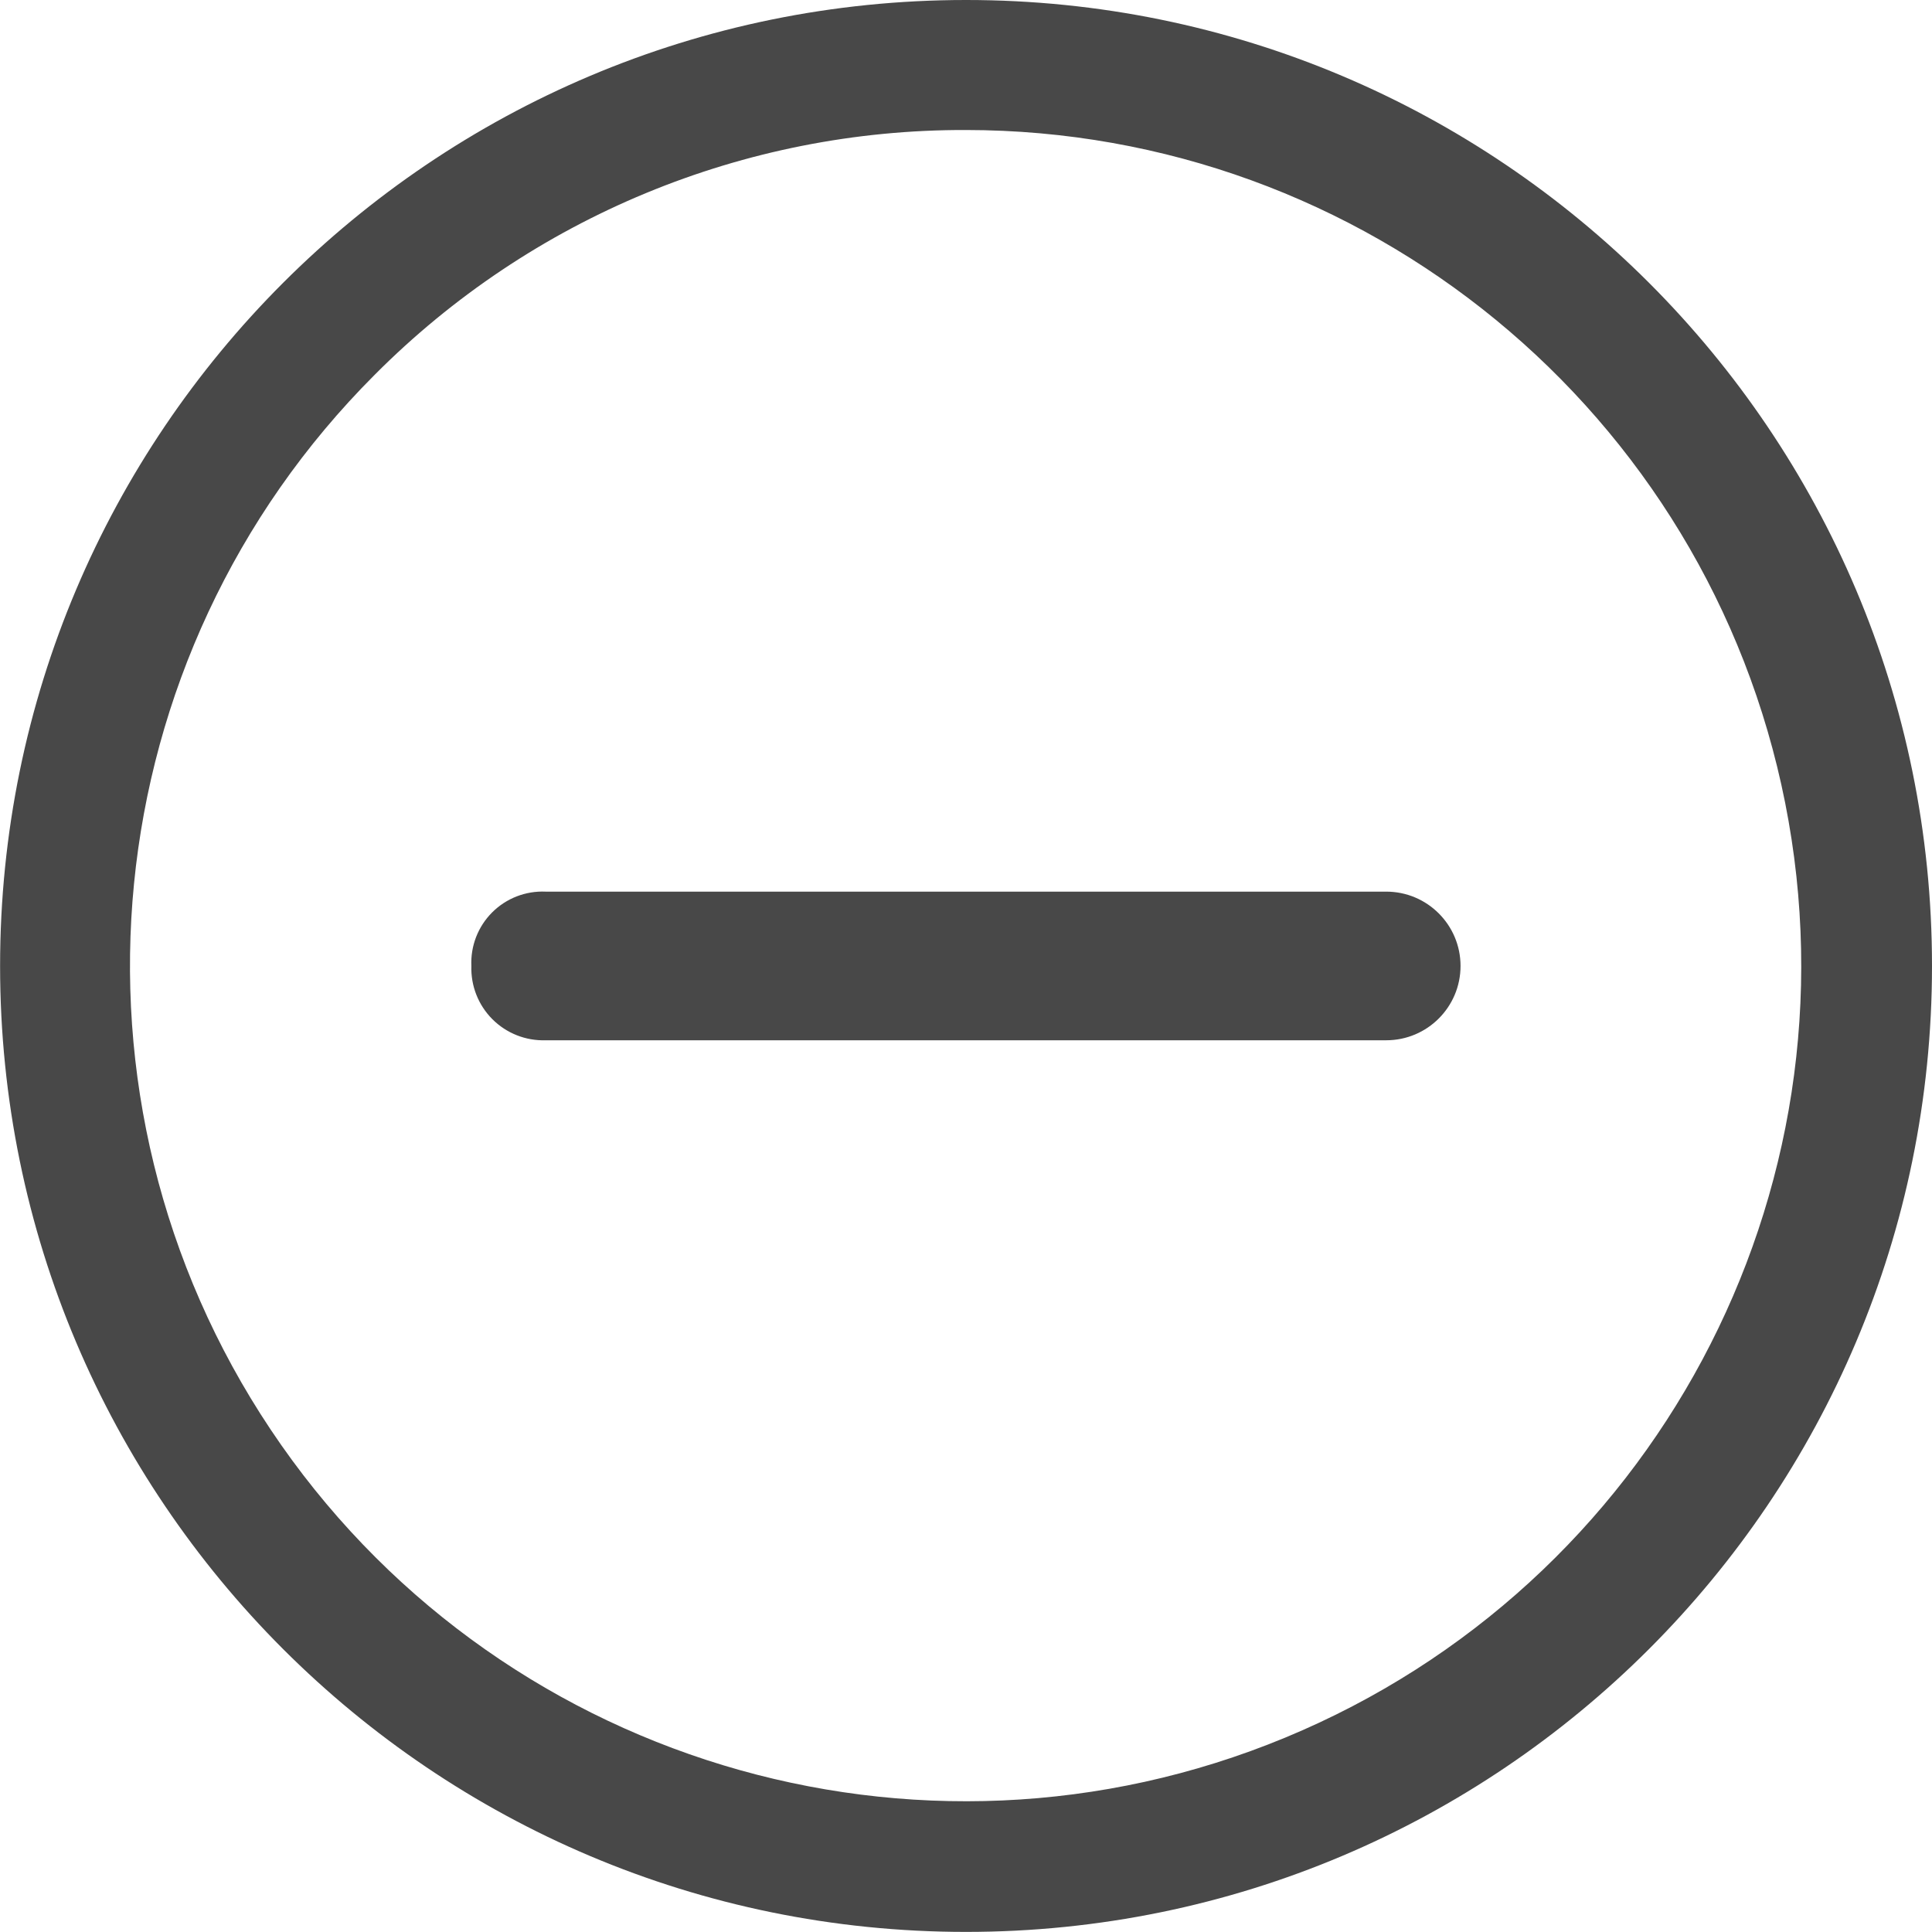
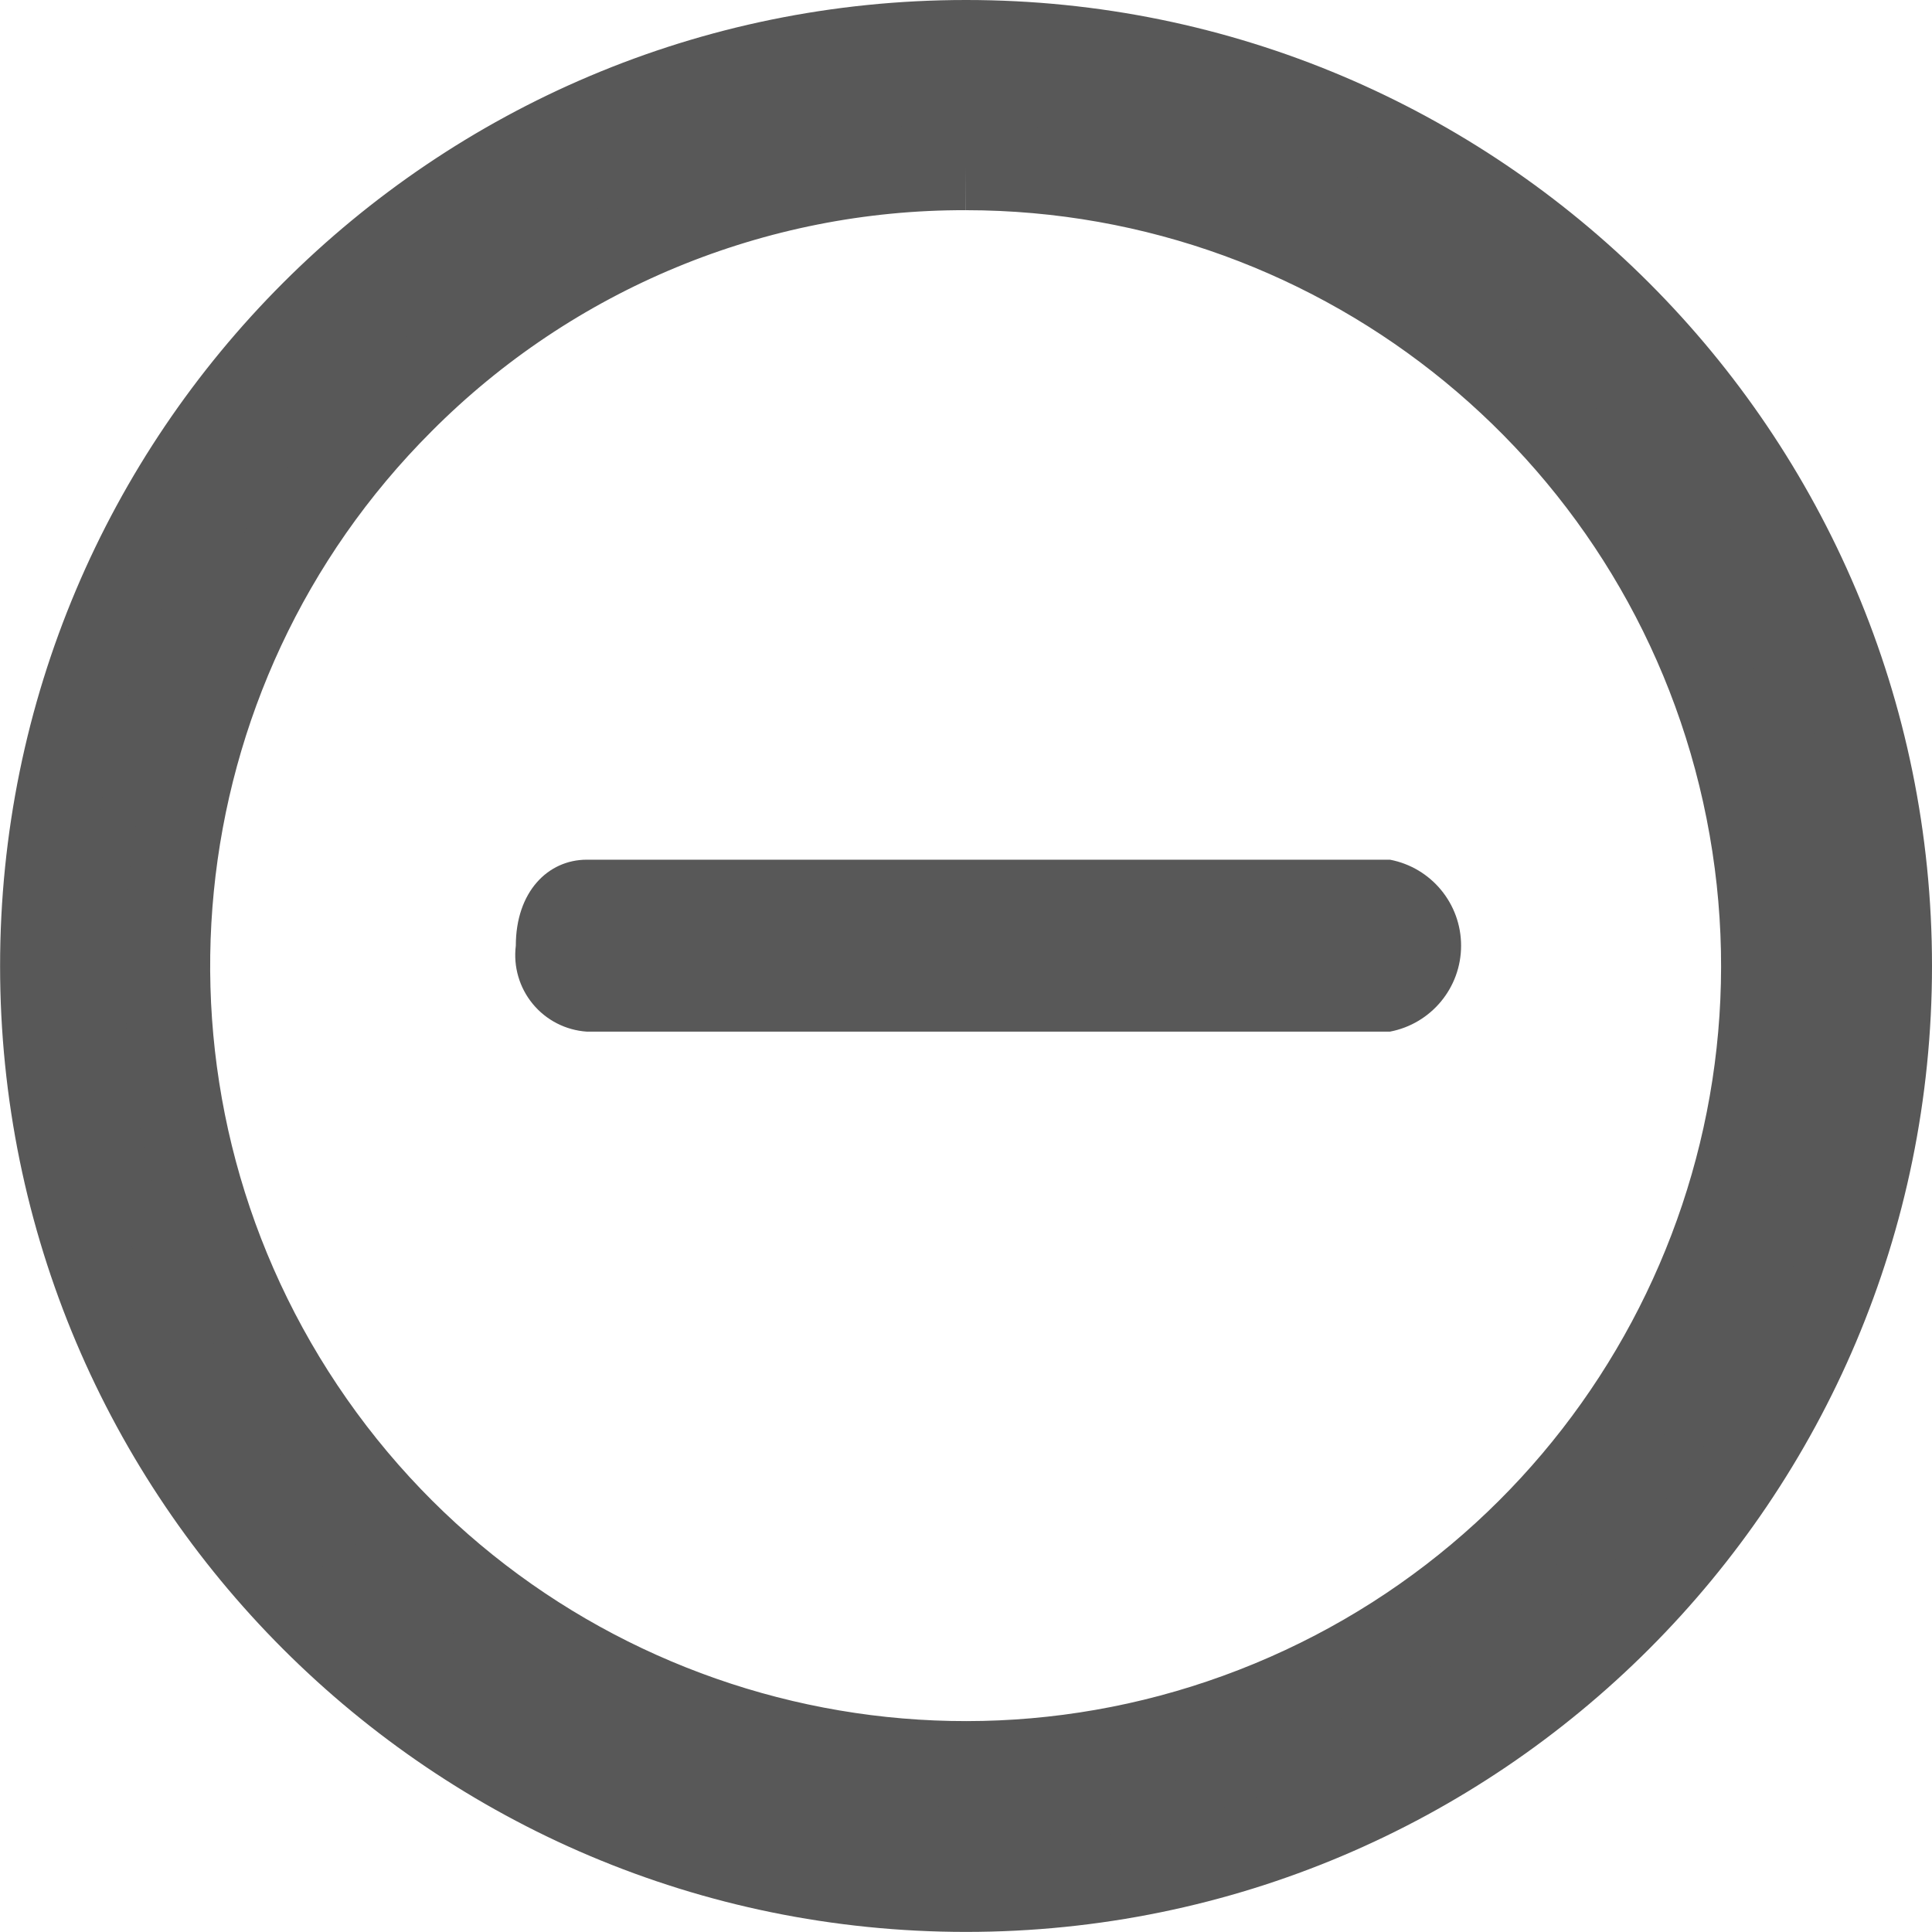
- <svg xmlns="http://www.w3.org/2000/svg" width="21.473" height="21.473" viewBox="0 0 21.473 21.473">
-   <defs>
-     <style>
-             .cls-1{fill:#484848}
-         </style>
-   </defs>
-   <g id="Icon_ionic-ios-remove-circle-outline" transform="translate(-3.375 -3.375)">
-     <path id="Path_24063" d="M20.68 16.875h-9.342a.791.791 0 0 0-.826.826.8.8 0 0 0 .826.826h9.342a.826.826 0 1 0 0-1.652z" class="cls-1" transform="translate(-1.898 -3.59)" />
-     <path id="Path_24064" d="M14.111 4.82A9.287 9.287 0 1 1 7.54 7.54a9.23 9.23 0 0 1 6.571-2.72m0-1.445a10.736 10.736 0 1 0 10.737 10.736A10.735 10.735 0 0 0 14.111 3.375z" class="cls-1" />
+ <svg xmlns="http://www.w3.org/2000/svg" width="22.473" height="22.473" viewBox="0 0 22.473 22.473">
+   <g id="Icon_ionic-ios-remove-circle-outline" data-name="Icon ionic-ios-remove-circle-outline" transform="translate(-2.594 -2.743)">
+     <path id="Path_24063" data-name="Path 24063" d="M20.68,16.875H11.338c-.454,0-.826.375-.826,1a.892.892,0,0,0,.826,1H20.68a1.018,1.018,0,0,0,0-2Z" transform="translate(-1.918 -4.132)" fill="#585858" />
+     <path id="Path_24064" data-name="Path 24064" d="M14.111,4.82A9.287,9.287,0,1,1,7.54,7.54a9.23,9.23,0,0,1,6.571-2.72m0-1.445A10.736,10.736,0,1,0,24.848,14.111,10.735,10.735,0,0,0,14.111,3.375Z" transform="translate(-0.281 -0.132)" fill="#585858" stroke="#585858" stroke-width="1" />
  </g>
</svg>
